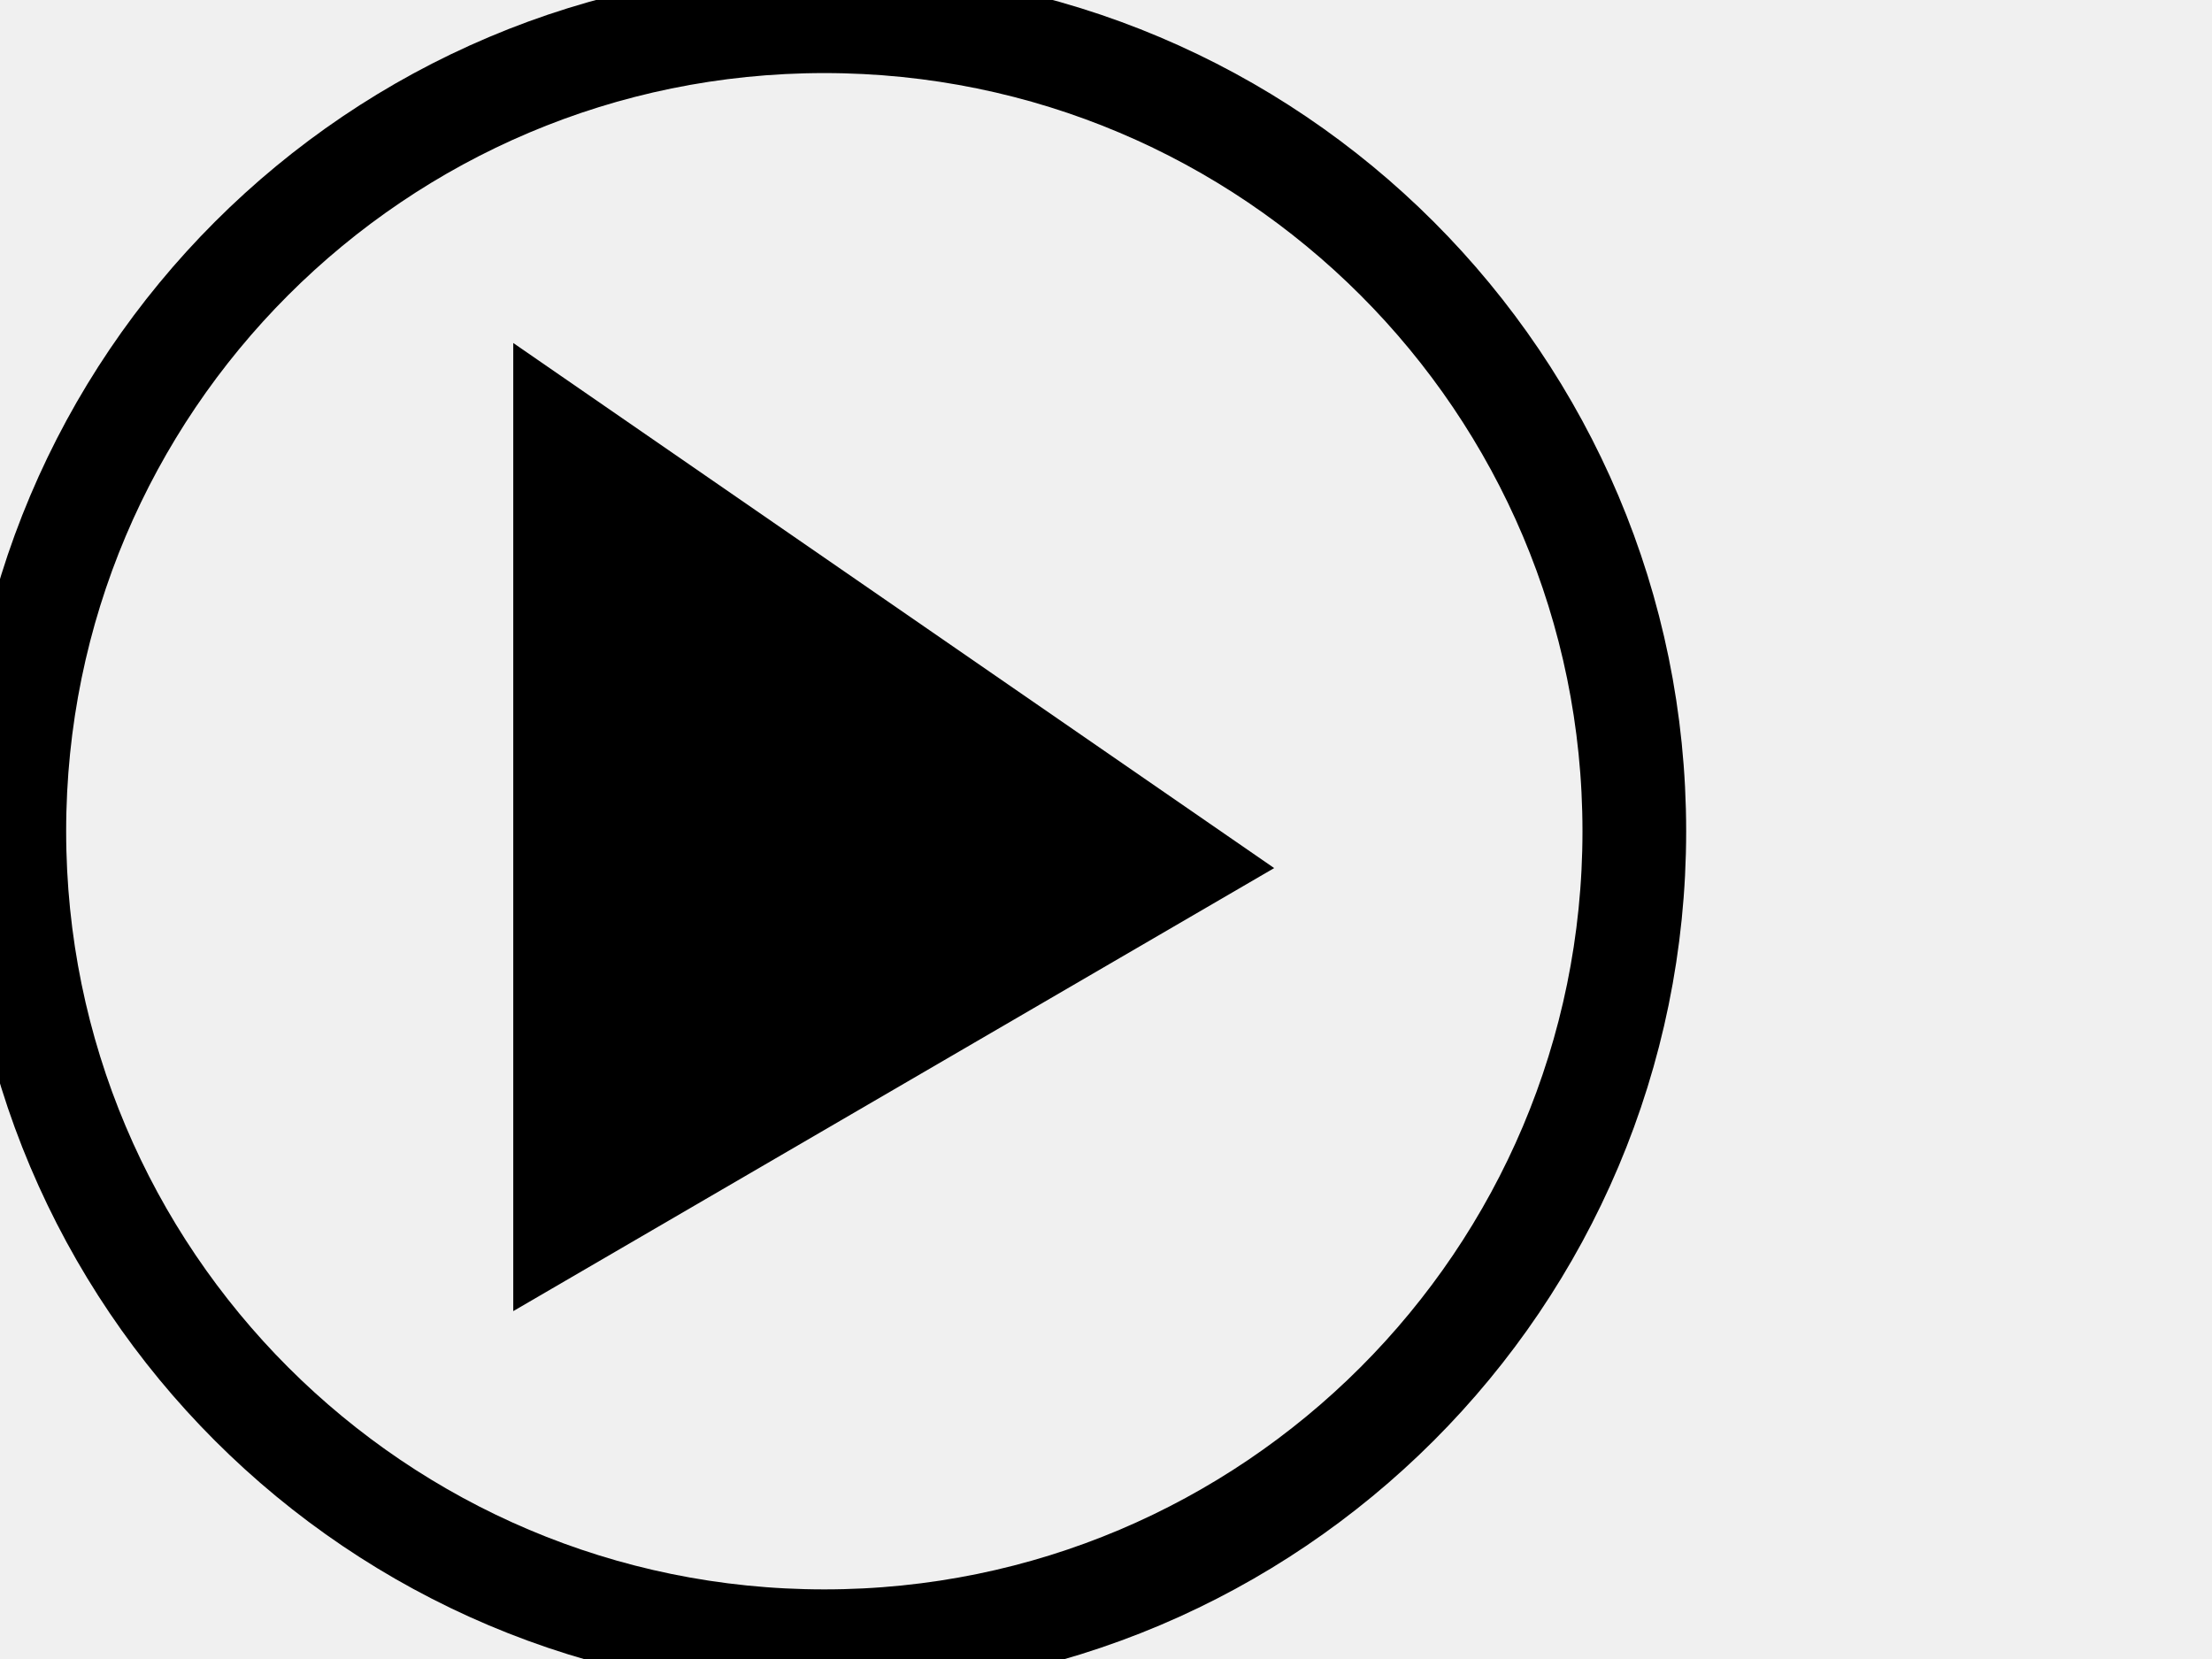
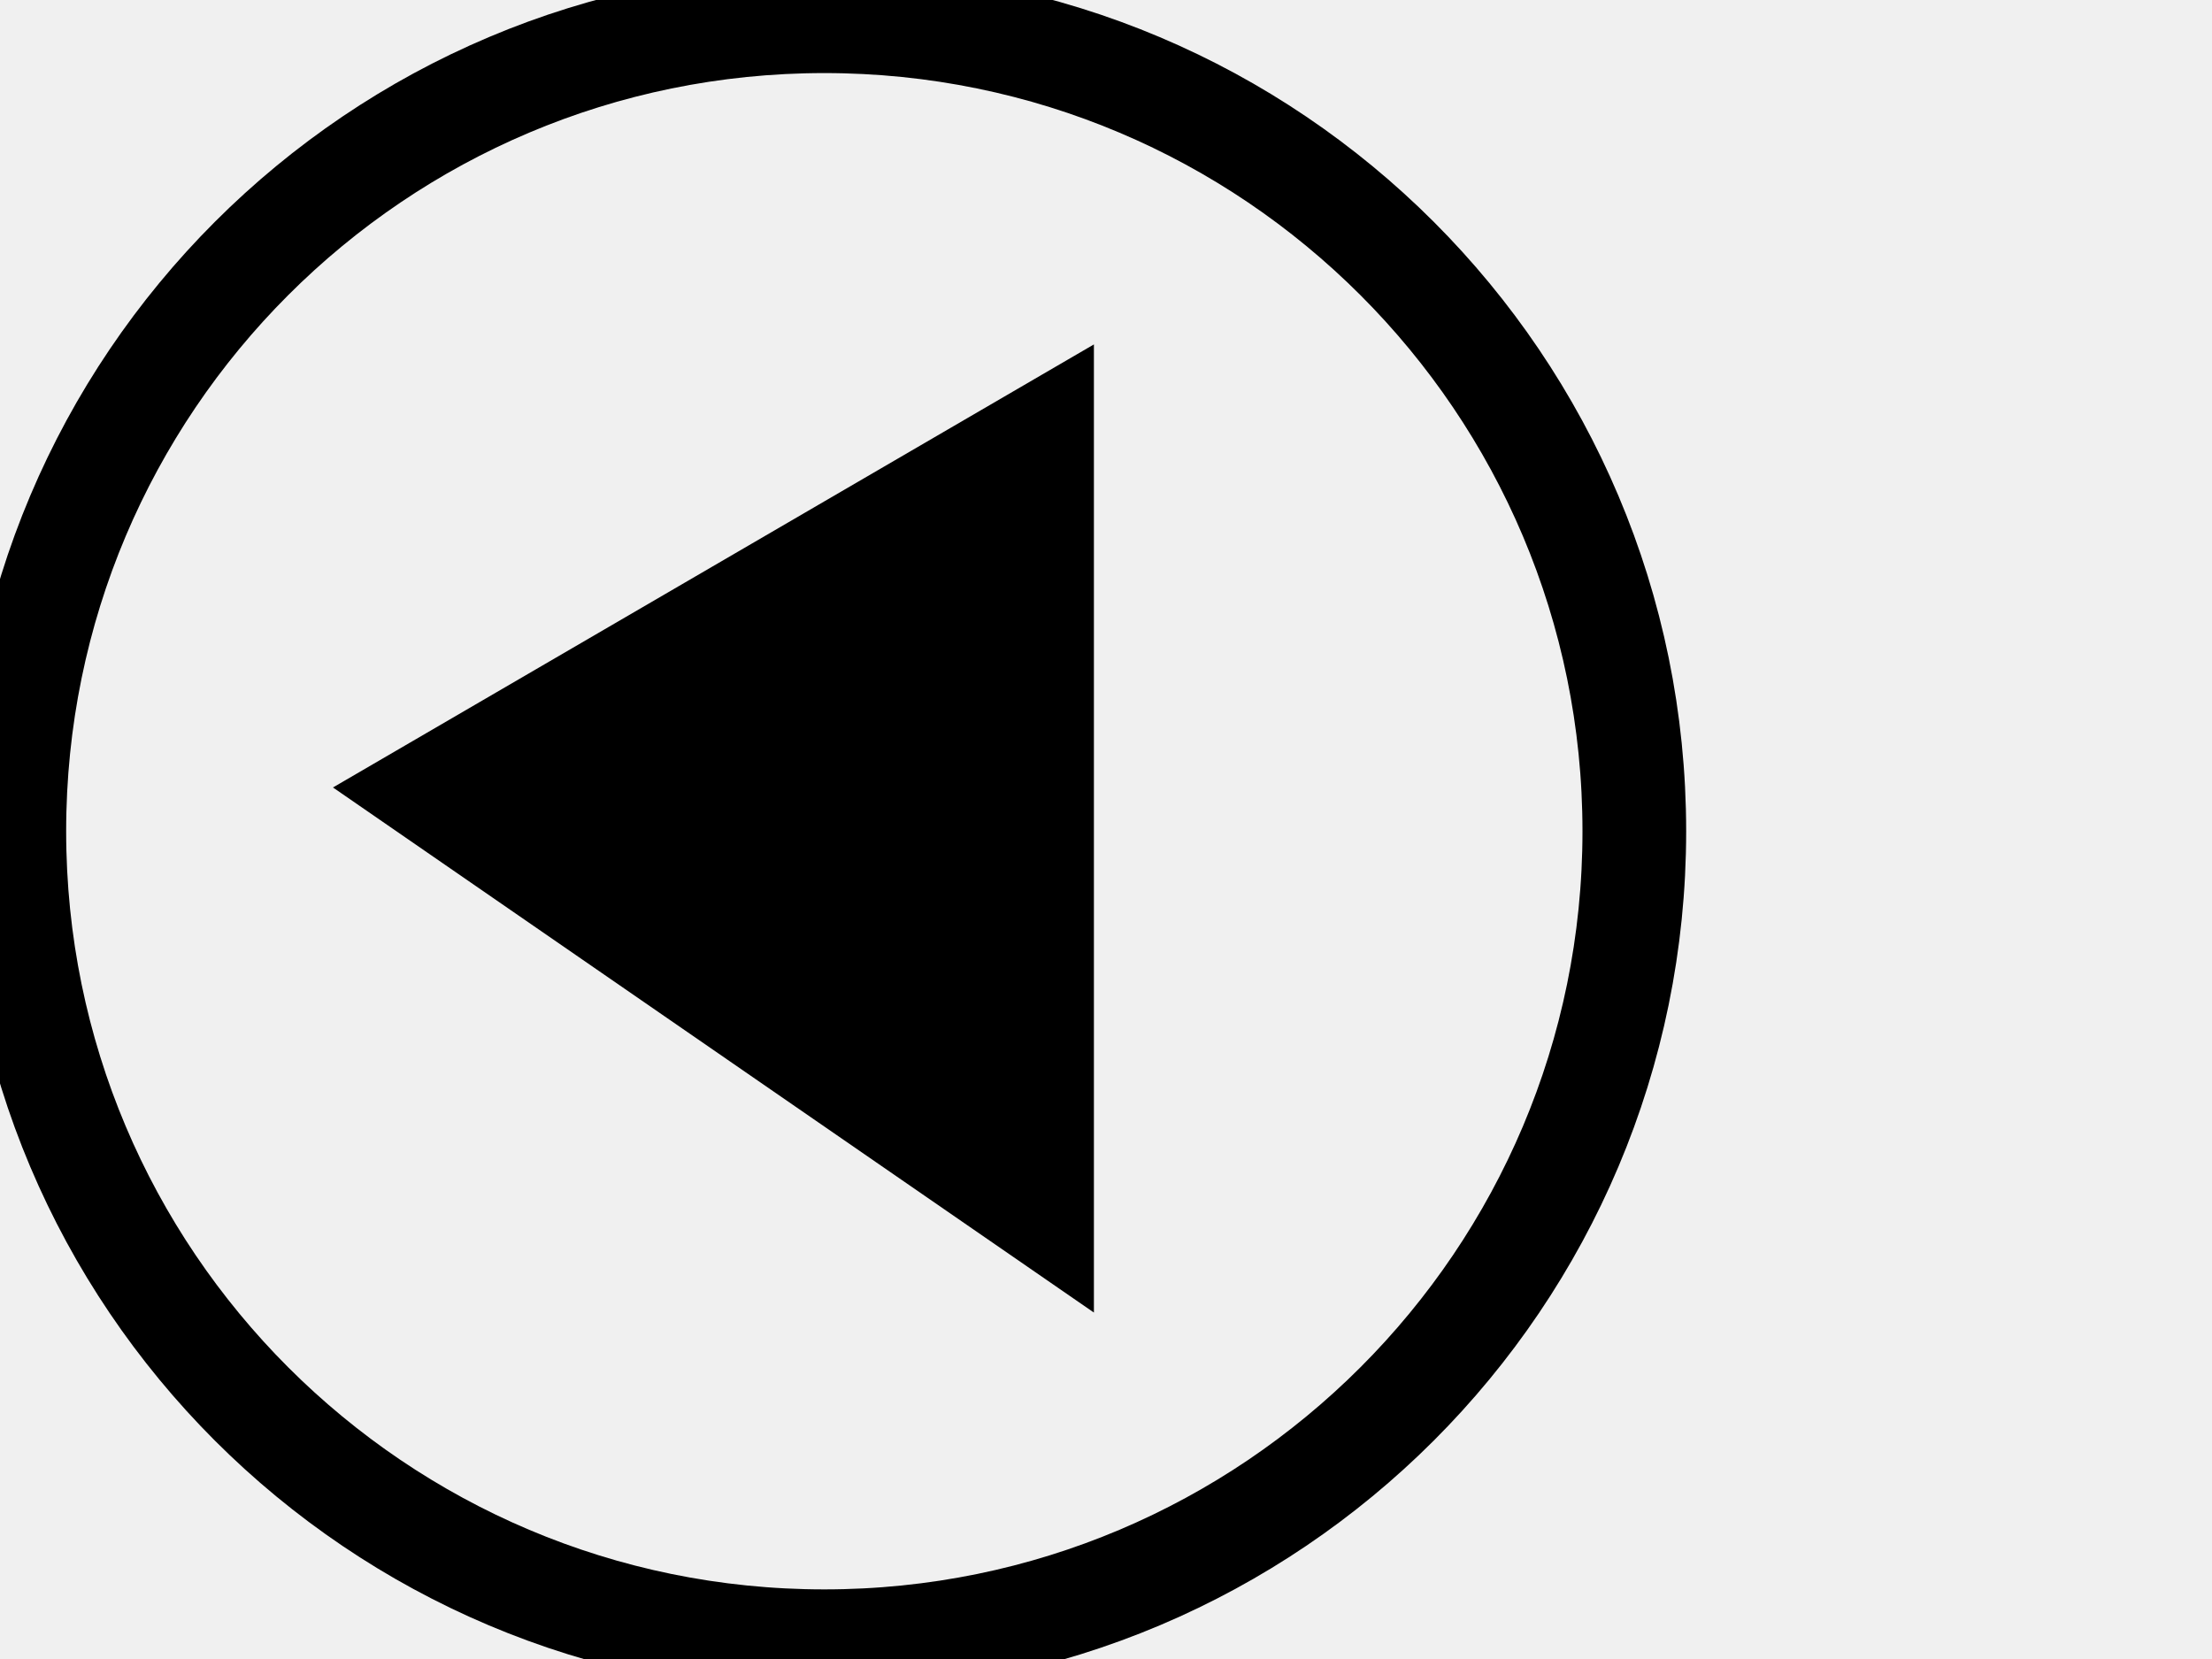
<svg xmlns="http://www.w3.org/2000/svg" width="640" height="480">
  <g>
    <circle fill-opacity="0.01" stroke="#000000" fill="#ffffff" stroke-width="30" cx="238.5" cy="240.5" r="234.359" id="svg_7" />
-     <path stroke="#000000" id="svg_1" d="m151,104l0,271l213,-124.017l-213,-146.983z" stroke-linecap="null" stroke-linejoin="null" stroke-dasharray="null" stroke-width="5" fill="#000000" />
+     <path stroke="#000000" transform="rotate(-180 207.5 239.5)" id="svg_1" d="m101,104l0,271l213,-124.017l-213,-146.983z" stroke-linecap="null" stroke-linejoin="null" stroke-dasharray="null" stroke-width="5" fill="#000000" />
  </g>
</svg>
